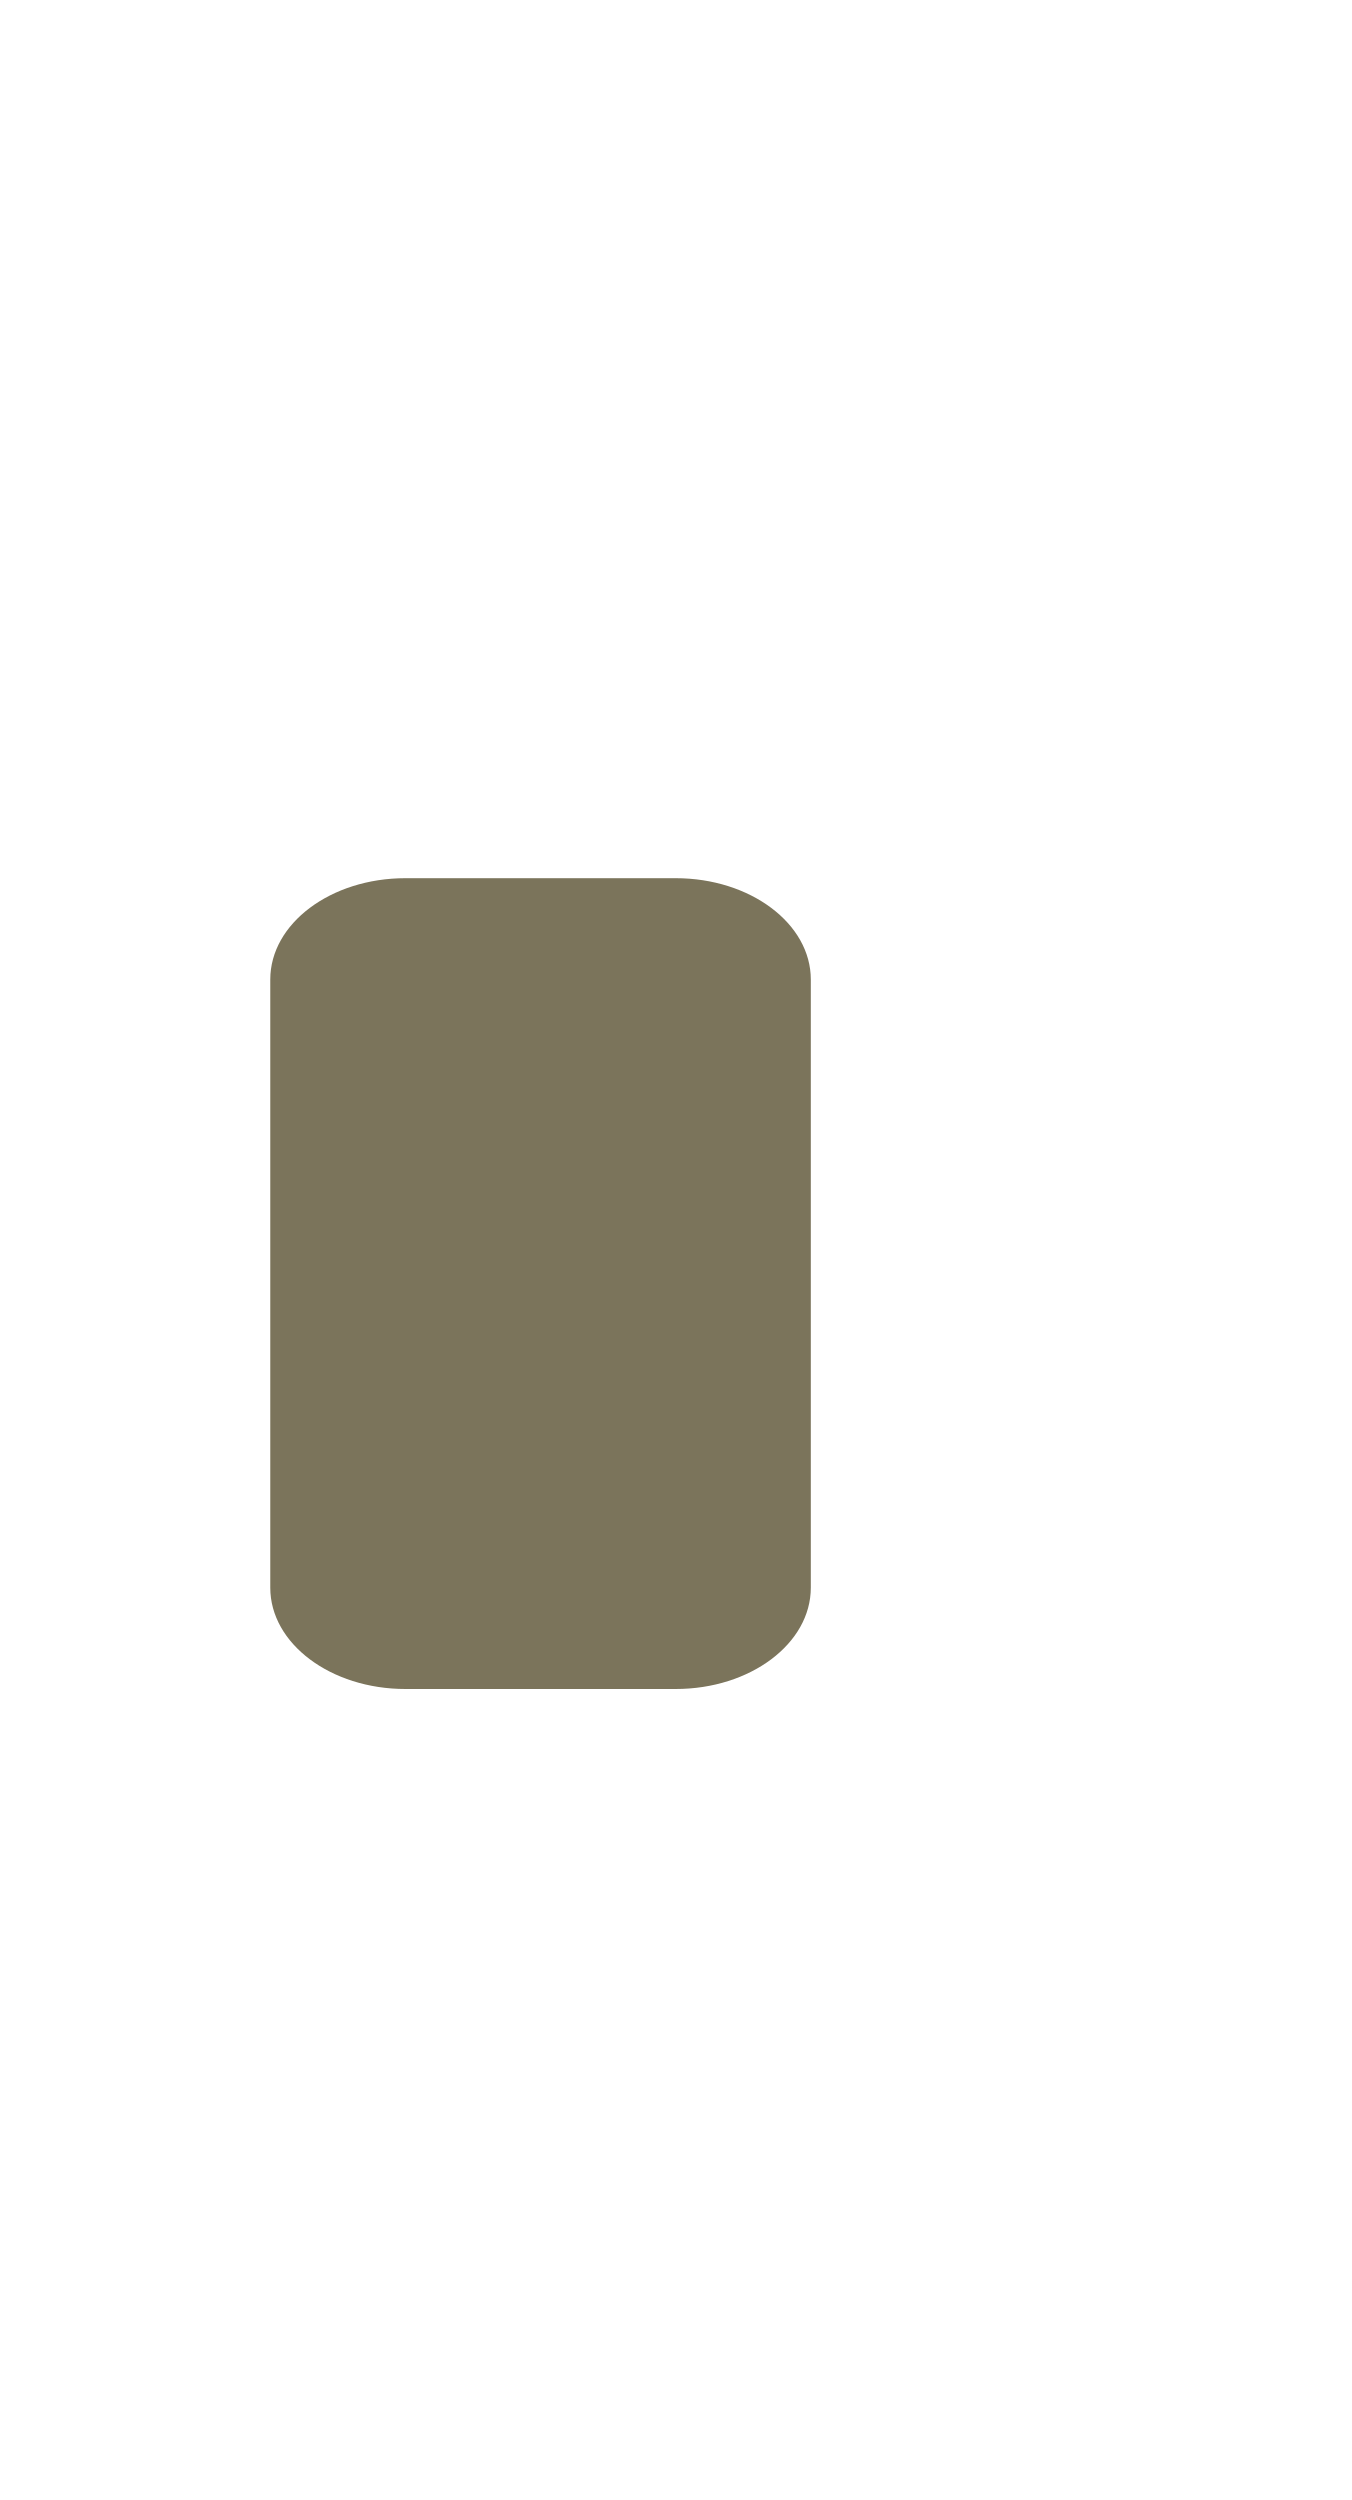
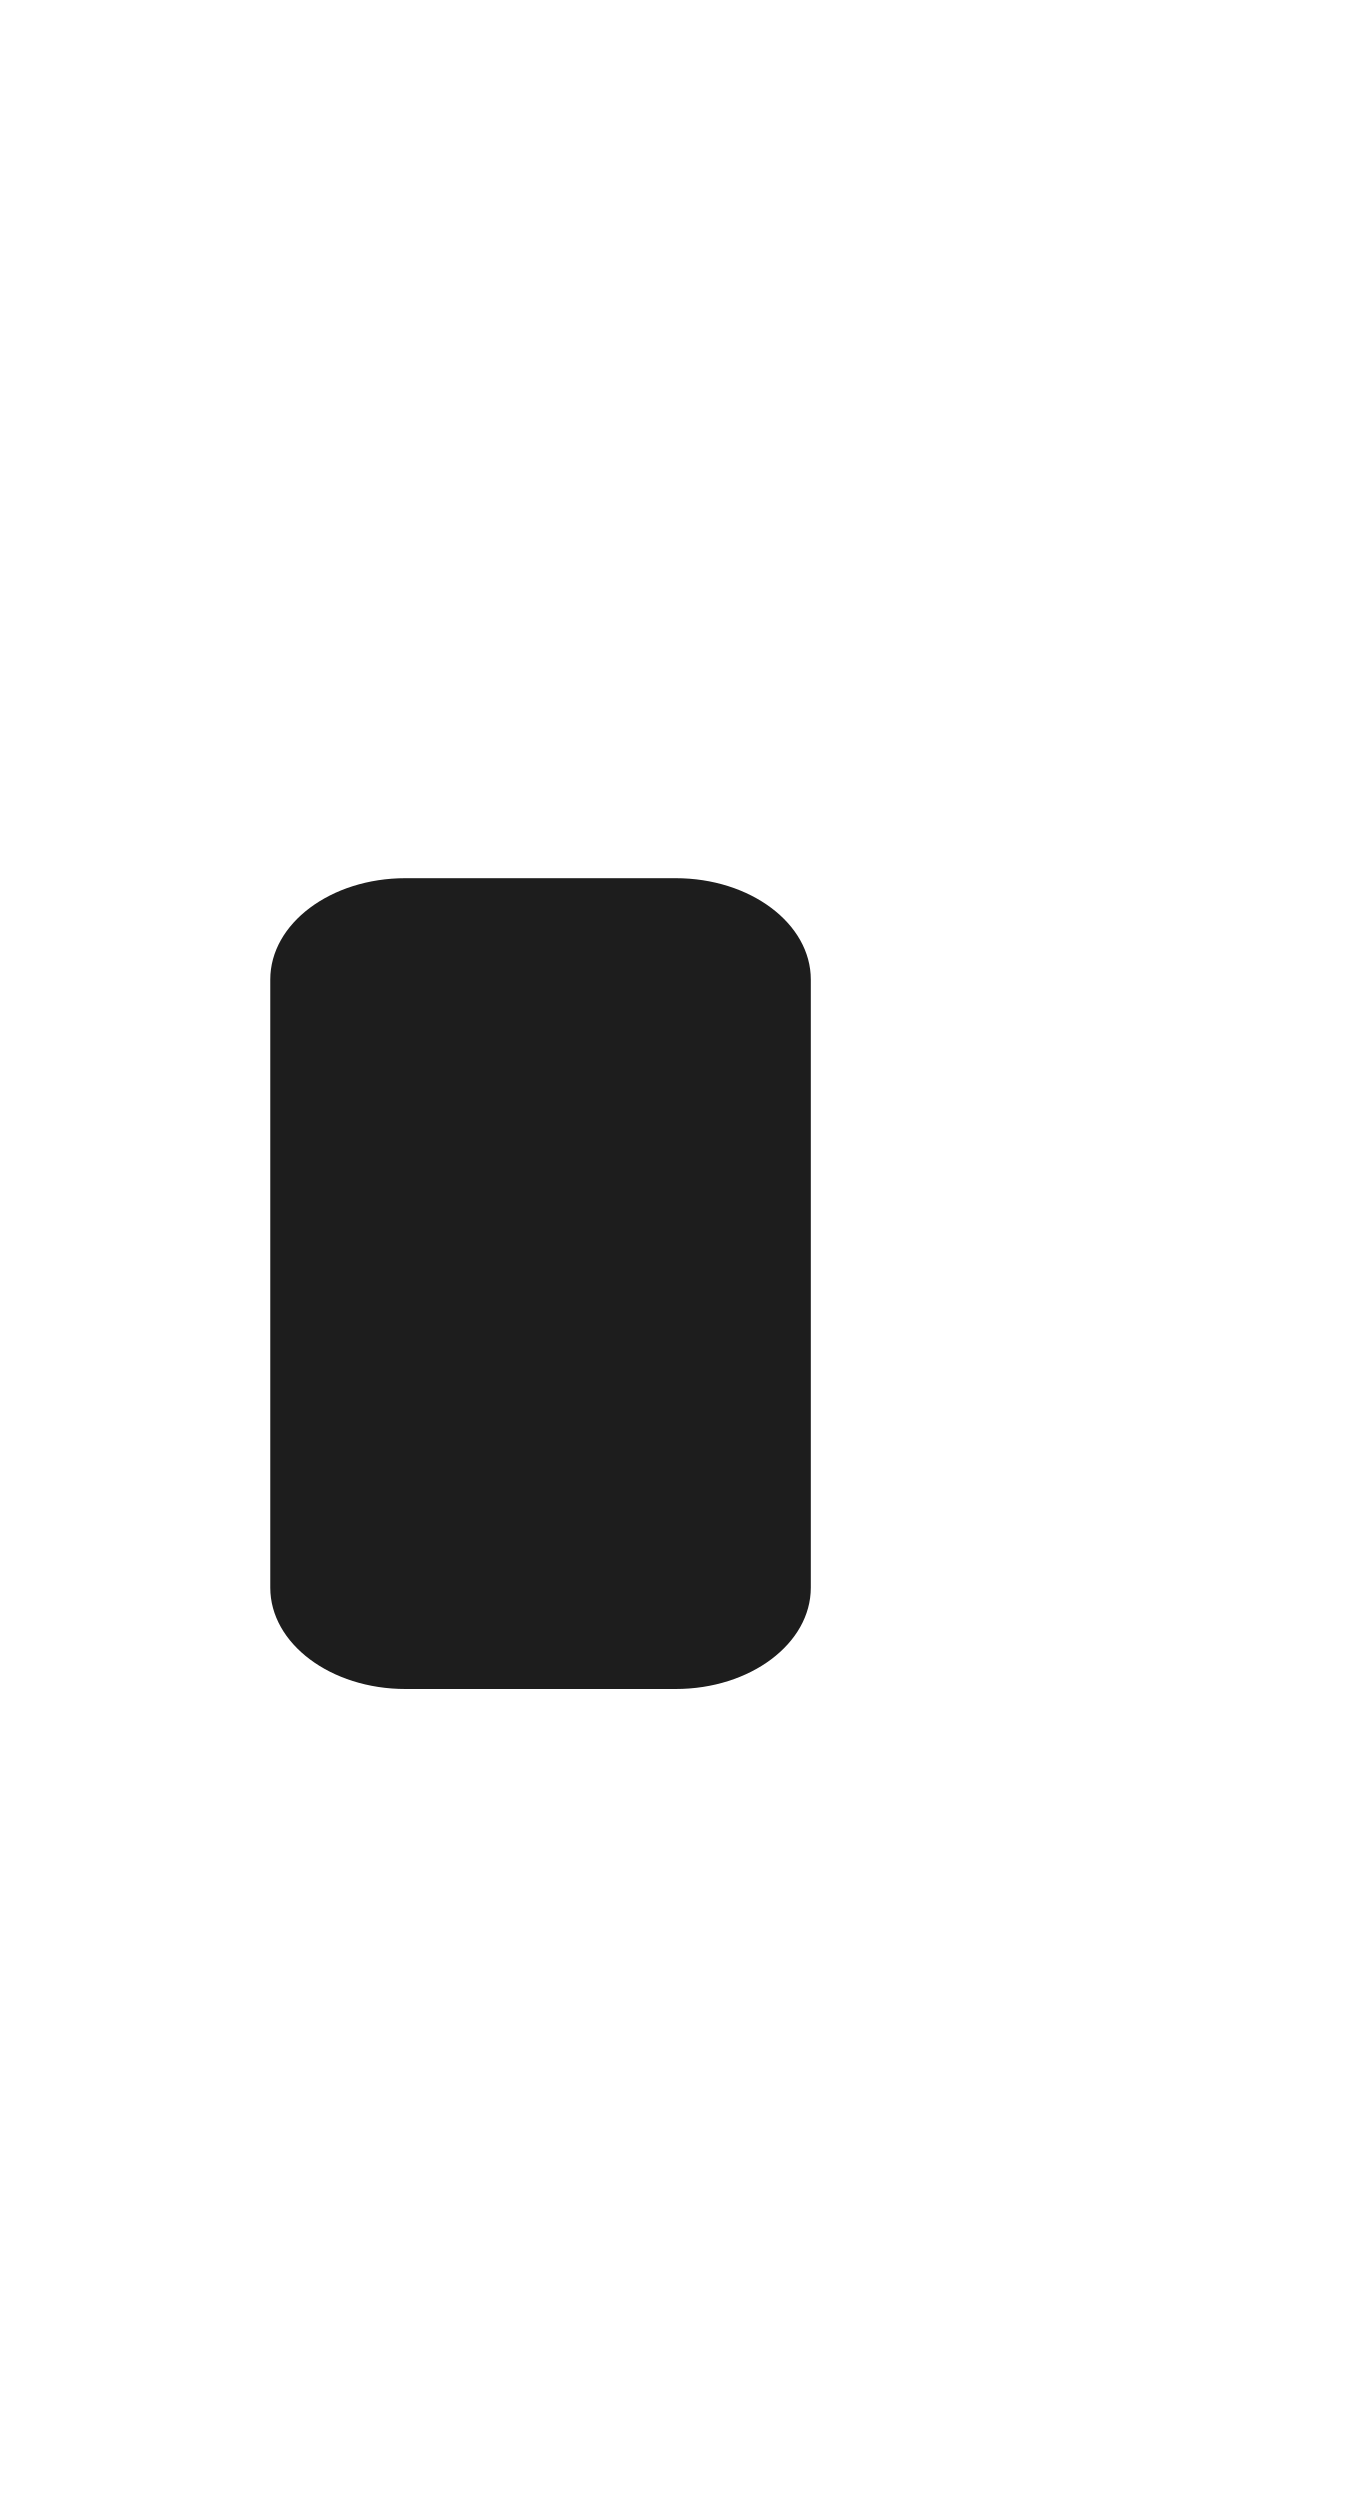
<svg xmlns="http://www.w3.org/2000/svg" width="20" height="37">
  <defs>
    <clipPath>
-       <rect y="1015.36" x="20" height="37" width="20" opacity="0.12" fill="#424949" color="#9a8e6f" />
+       <rect y="1015.36" x="20" height="37" width="20" opacity="0.12" fill="#a7623a" color="#9a8e6f" />
    </clipPath>
    <clipPath>
-       <rect y="1033.36" x="20" height="19" width="10" opacity="0.12" fill="#424949" color="#9a8e6f" />
+       <rect y="1033.36" x="20" height="19" width="10" opacity="0.12" fill="#a7623a" color="#9a8e6f" />
    </clipPath>
  </defs>
  <g transform="translate(0,-1015.362)">
    <g transform="matrix(2,0,0,1.499997,0,-530.6777)">
-       <rect rx="1" y="1039.36" x="2" height="8" width="4" fill="#7b745b" />
+       <rect rx="1" y="1039.36" x="2" height="8" width="4" fill="#1d1d1d" />
    </g>
  </g>
</svg>
